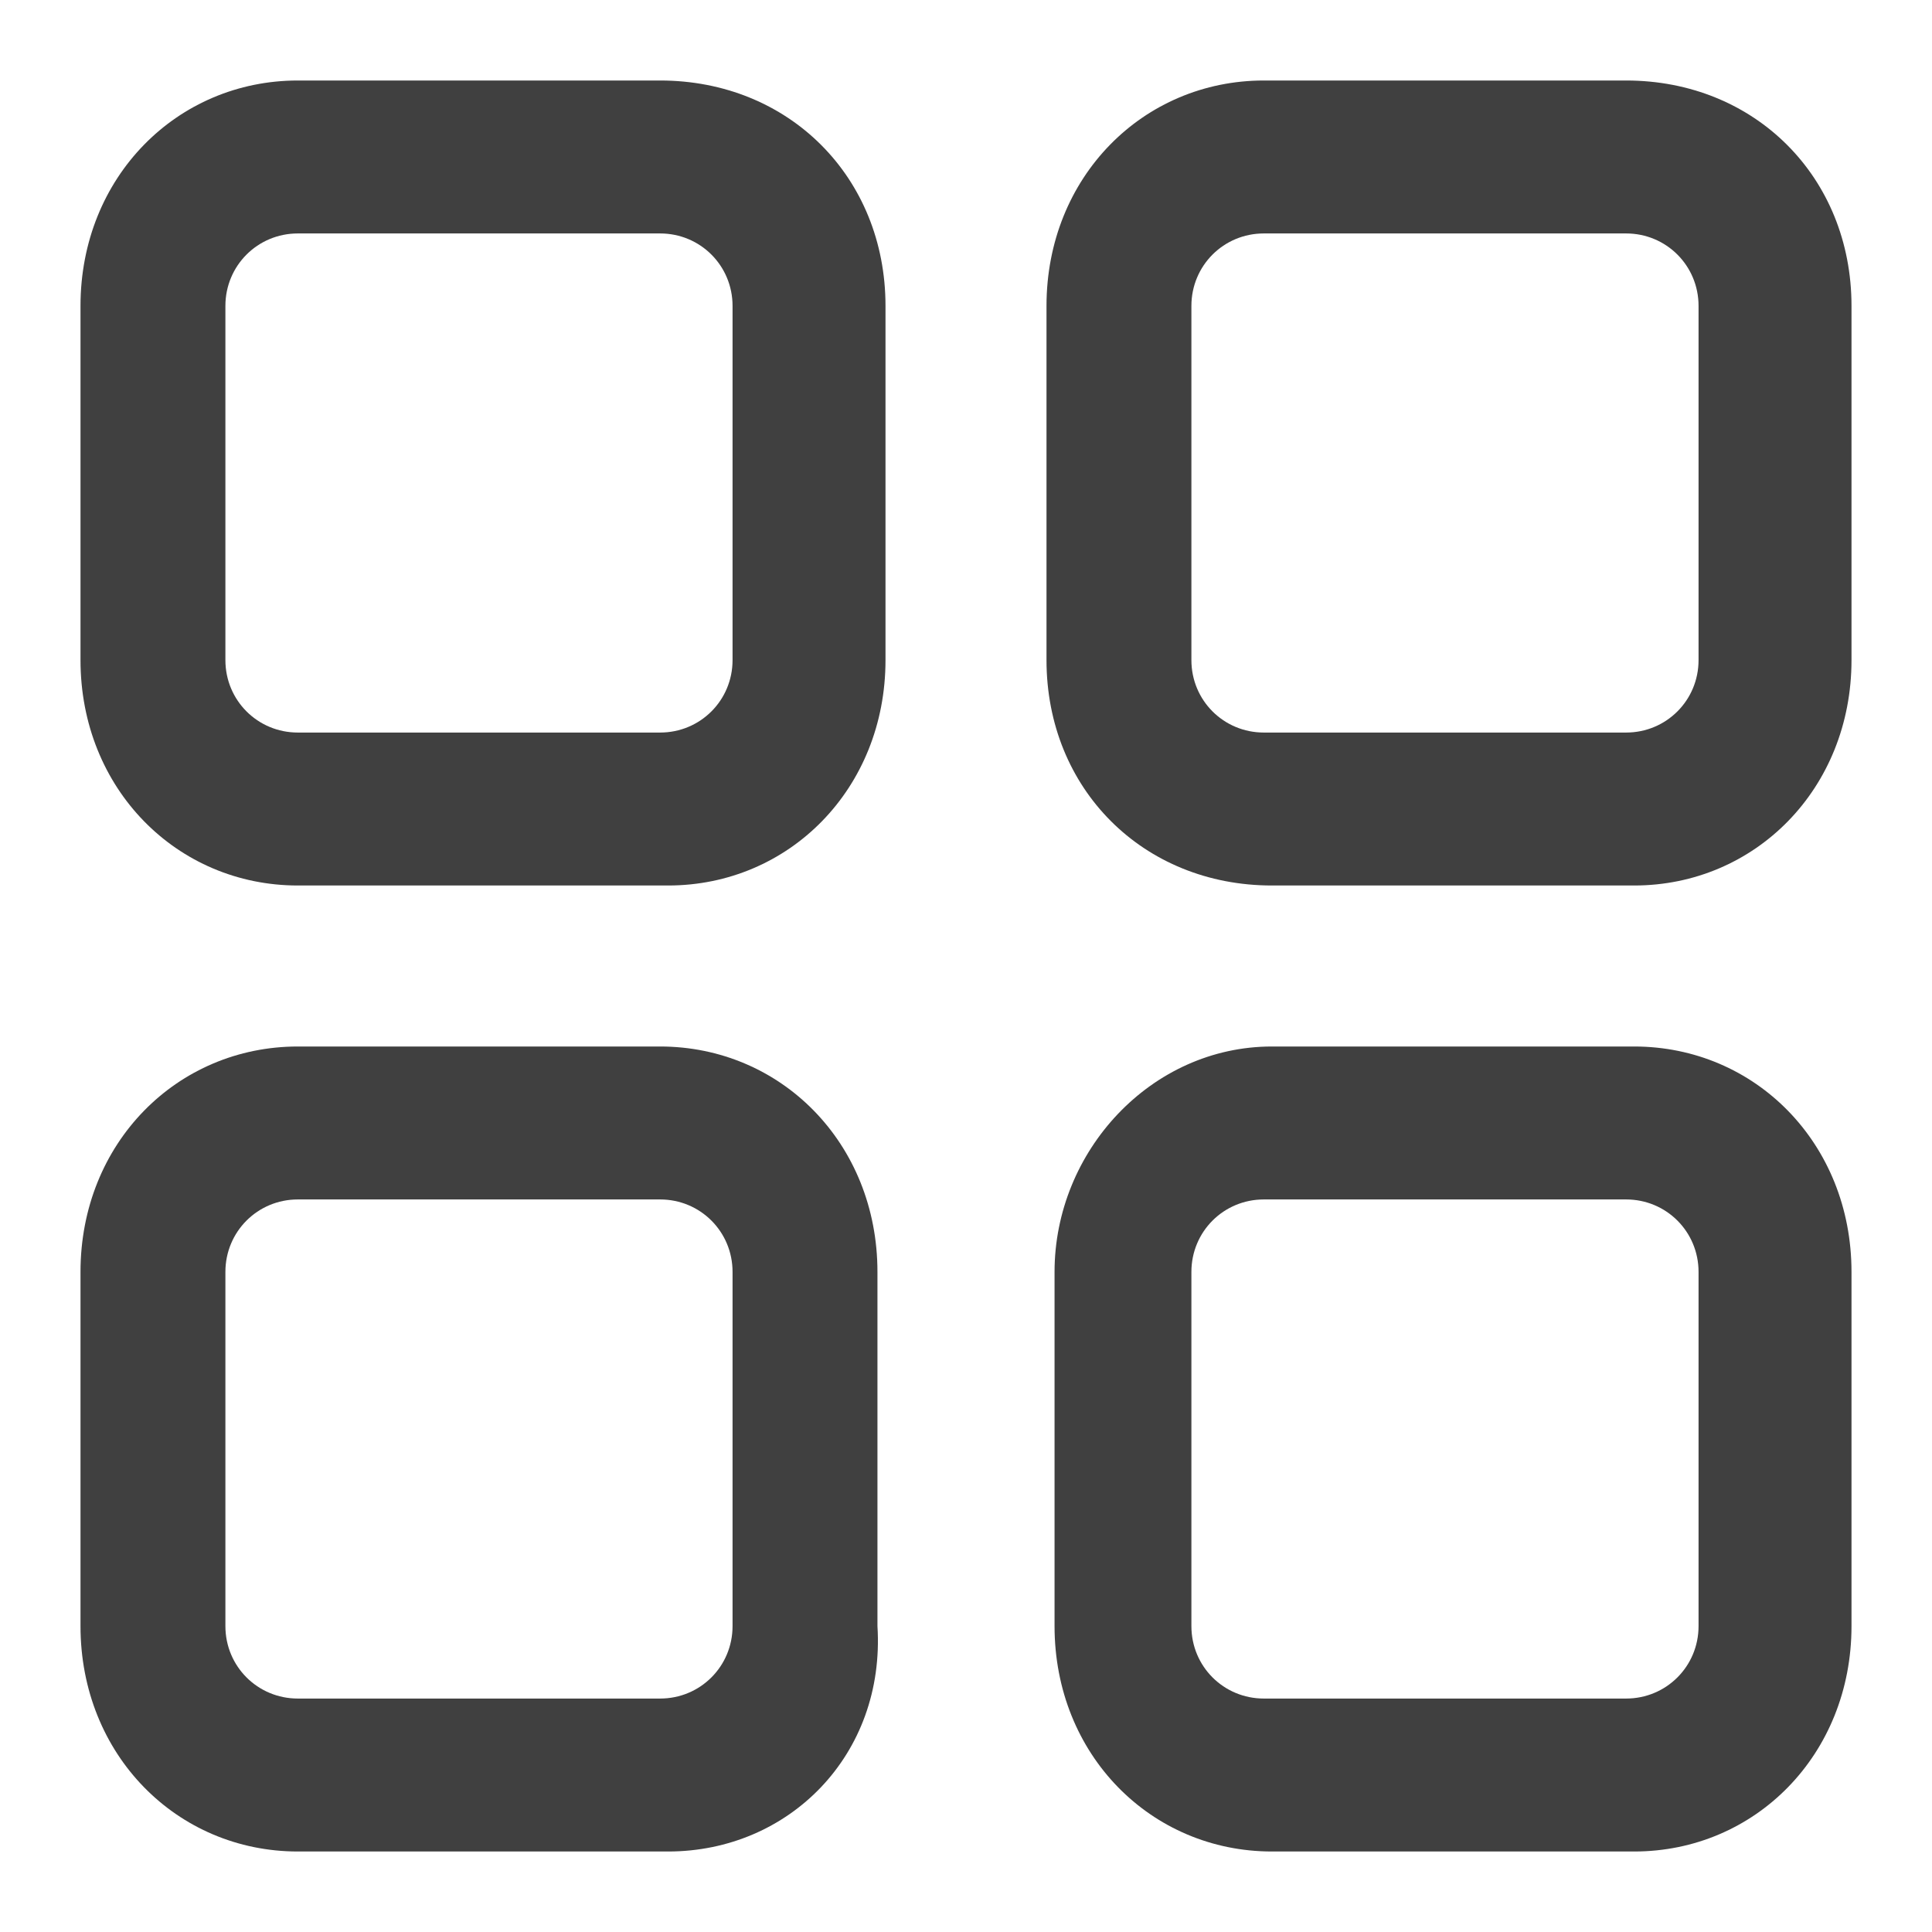
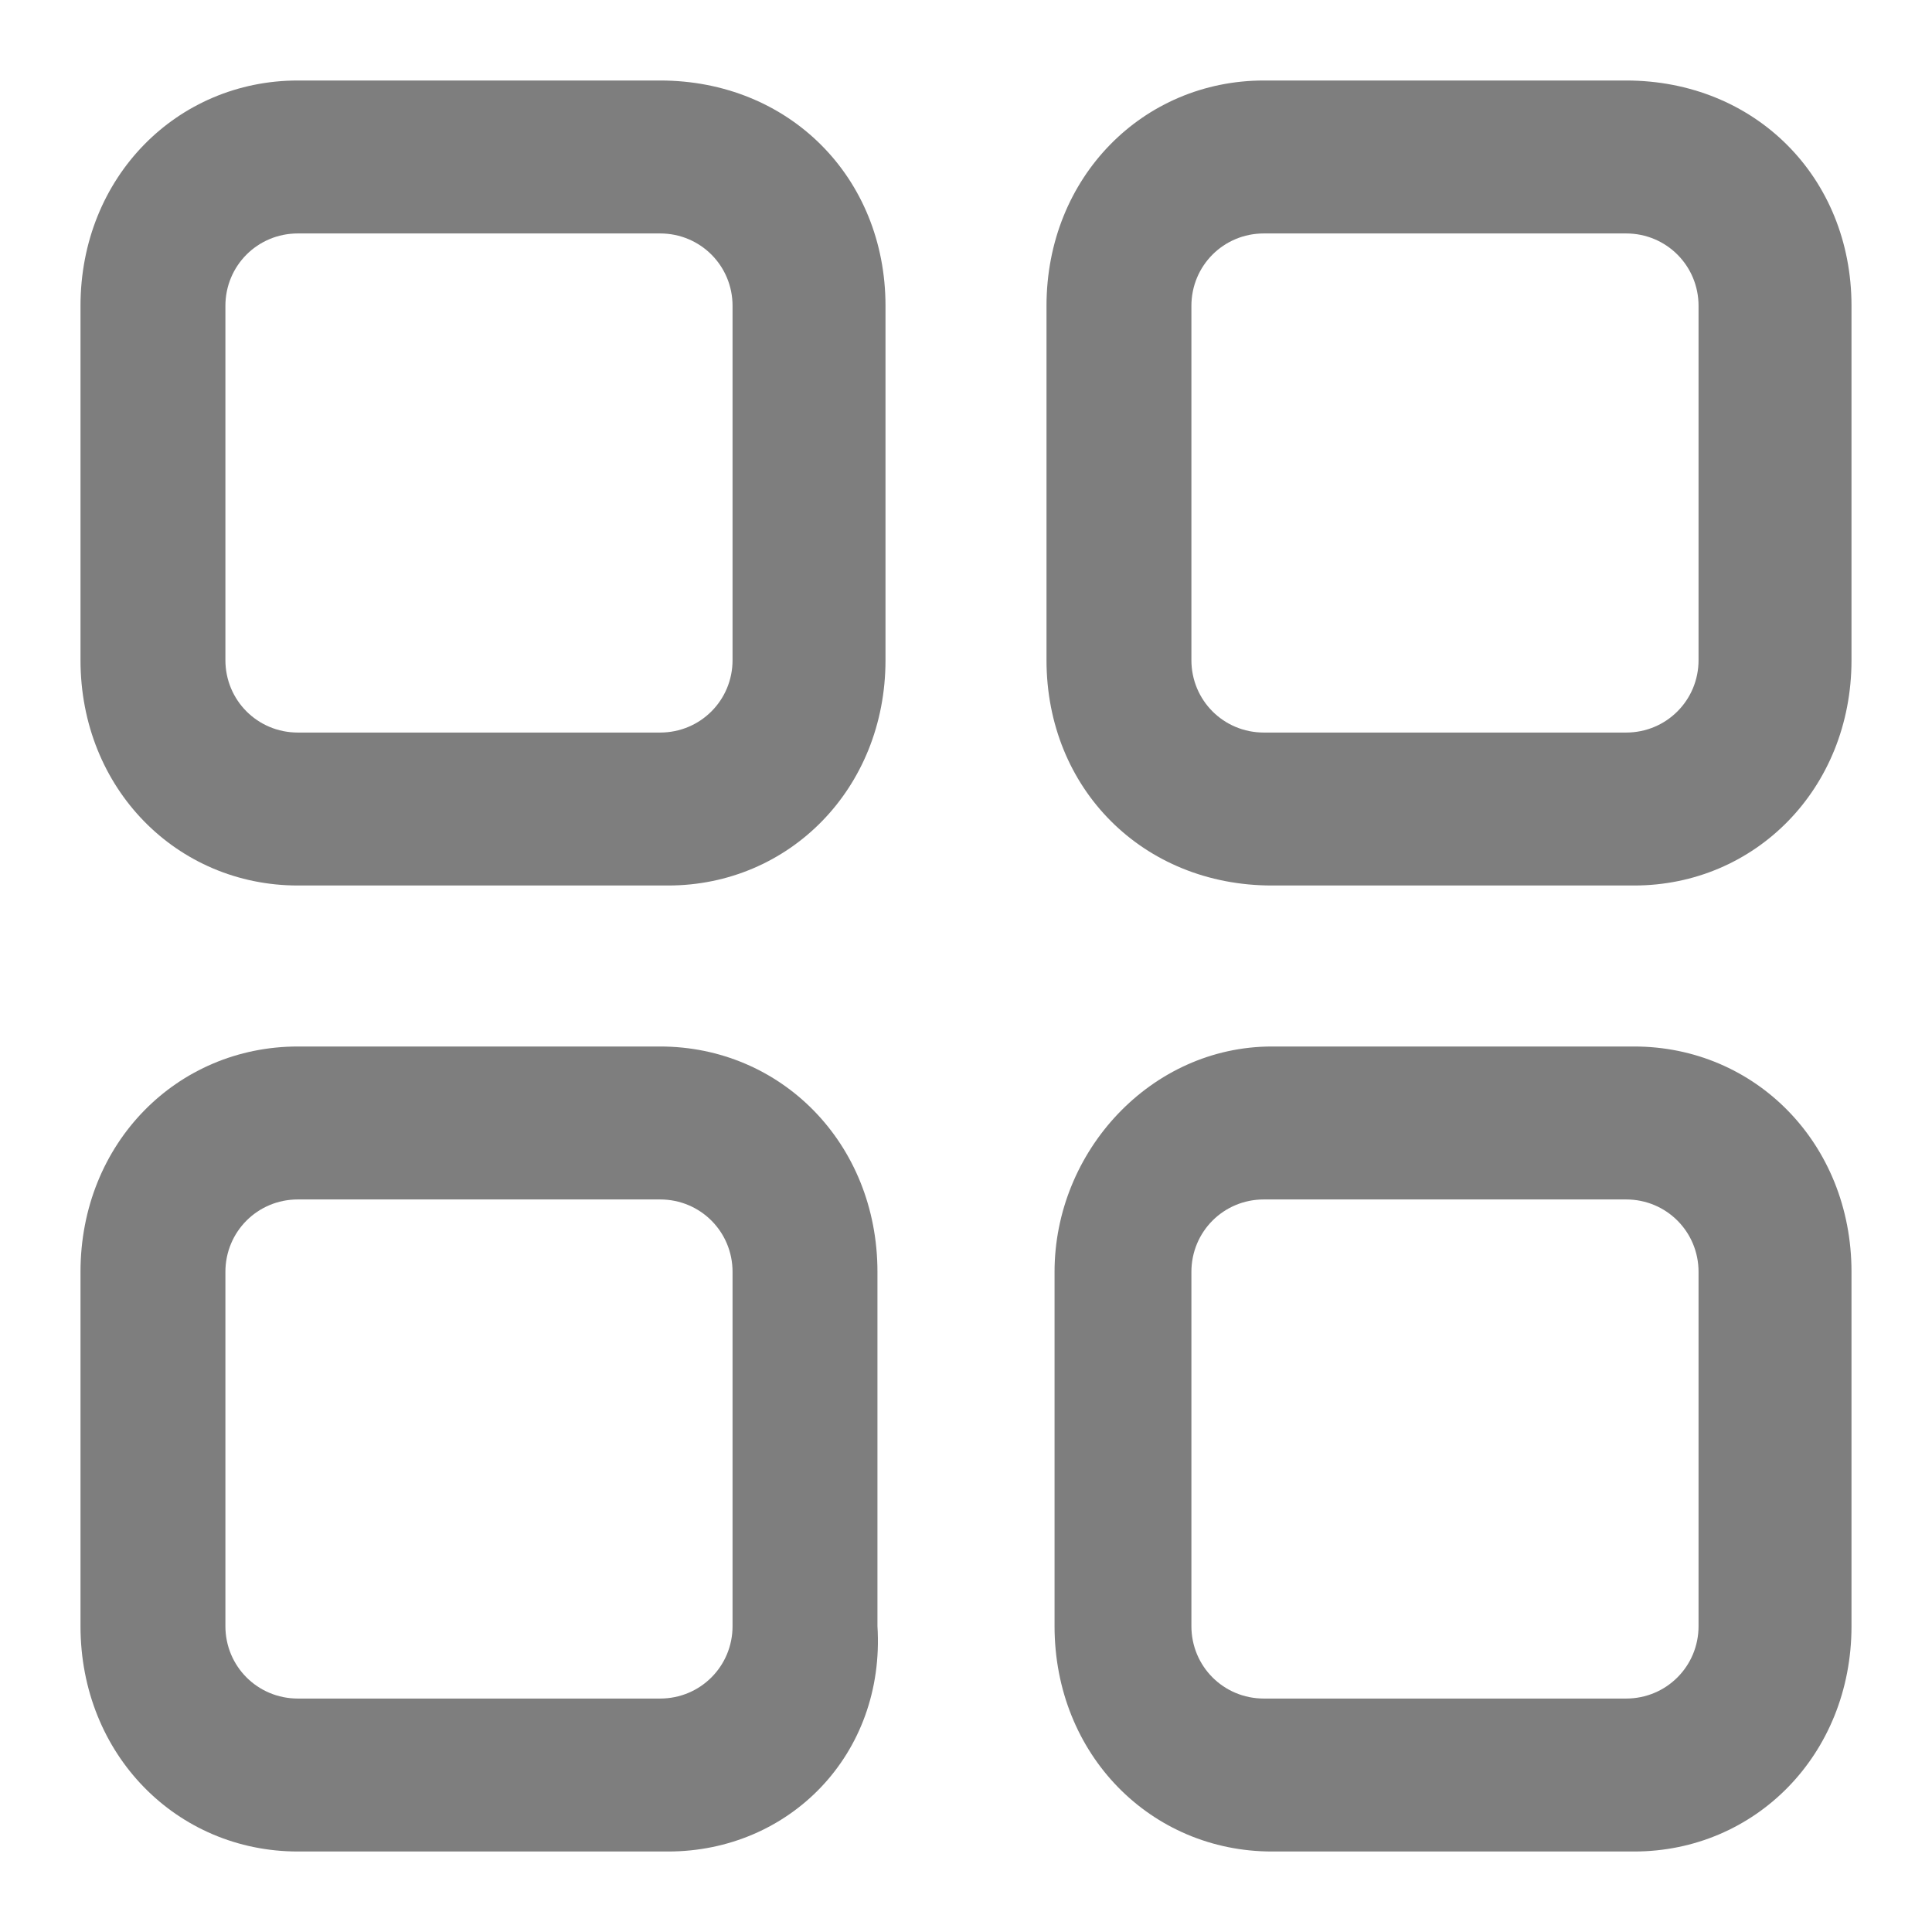
- <svg xmlns="http://www.w3.org/2000/svg" version="1.1" id="图层_1" x="0px" y="0px" viewBox="0 0 24 24" enable-background="new 0 0 24 24" xml:space="preserve">
+ <svg xmlns="http://www.w3.org/2000/svg" version="1.1" id="图层_1" x="0px" y="0px" viewBox="0 0 24 24" style="enable-background:new 0 0 24 24;" xml:space="preserve">
+   <style type="text/css">
+ 	.st0{fill:#7E7E7E;}
+ </style>
  <g>
-     <path fill="#404040" d="M8.3,11H3.7C2.2,11,1,9.8,1,8.2V3.8C1,2.2,2.2,1,3.7,1h4.5C9.8,1,11,2.2,11,3.8v4.4C11,9.8,9.8,11,8.3,11z    M3.7,2.9c-0.5,0-0.9,0.4-0.9,0.9v4.4c0,0.5,0.4,0.9,0.9,0.9h4.5c0.5,0,0.9-0.4,0.9-0.9V3.8c0-0.5-0.4-0.9-0.9-0.9H3.7z" />
+     <path class="st0" d="M8.3,11H3.7C2.2,11,1,9.8,1,8.2V3.8C1,2.2,2.2,1,3.7,1h4.5C9.8,1,11,2.2,11,3.8v4.4C11,9.8,9.8,11,8.3,11z    M3.7,2.9c-0.5,0-0.9,0.4-0.9,0.9v4.4c0,0.5,0.4,0.9,0.9,0.9h4.5c0.5,0,0.9-0.4,0.9-0.9V3.8c0-0.5-0.4-0.9-0.9-0.9H3.7z" />
  </g>
  <g>
-     <path fill="#404040" d="M20.3,11h-4.5C14.2,11,13,9.8,13,8.2V3.8C13,2.2,14.2,1,15.7,1h4.5C21.8,1,23,2.2,23,3.8v4.4   C23,9.8,21.8,11,20.3,11z M15.7,2.9c-0.5,0-0.9,0.4-0.9,0.9v4.4c0,0.5,0.4,0.9,0.9,0.9h4.5c0.5,0,0.9-0.4,0.9-0.9V3.8   c0-0.5-0.4-0.9-0.9-0.9H15.7z" />
+     <path class="st0" d="M20.3,11h-4.5C14.2,11,13,9.8,13,8.2V3.8C13,2.2,14.2,1,15.7,1h4.5C21.8,1,23,2.2,23,3.8v4.4   C23,9.8,21.8,11,20.3,11z M15.7,2.9c-0.5,0-0.9,0.4-0.9,0.9v4.4c0,0.5,0.4,0.9,0.9,0.9h4.5c0.5,0,0.9-0.4,0.9-0.9V3.8   c0-0.5-0.4-0.9-0.9-0.9H15.7z" />
  </g>
  <g>
-     <path fill="#404040" d="M8.3,23H3.7C2.2,23,1,21.8,1,20.2v-4.4C1,14.2,2.2,13,3.7,13h4.5c1.5,0,2.7,1.2,2.7,2.8v4.4   C11,21.8,9.8,23,8.3,23z M3.7,14.9c-0.5,0-0.9,0.4-0.9,0.9v4.4c0,0.5,0.4,0.9,0.9,0.9h4.5c0.5,0,0.9-0.4,0.9-0.9v-4.4   c0-0.5-0.4-0.9-0.9-0.9H3.7z" />
+     <path class="st0" d="M8.3,23H3.7C2.2,23,1,21.8,1,20.2v-4.4C1,14.2,2.2,13,3.7,13h4.5c1.5,0,2.7,1.2,2.7,2.8v4.4   C11,21.8,9.8,23,8.3,23z M3.7,14.9c-0.5,0-0.9,0.4-0.9,0.9v4.4c0,0.5,0.4,0.9,0.9,0.9h4.5c0.5,0,0.9-0.4,0.9-0.9v-4.4   c0-0.5-0.4-0.9-0.9-0.9H3.7z" />
  </g>
  <g>
-     <path fill="#404040" d="M20.3,23h-4.5c-1.5,0-2.7-1.2-2.7-2.8v-4.4c0-1.5,1.2-2.8,2.7-2.8h4.5c1.5,0,2.7,1.2,2.7,2.8v4.4   C23,21.8,21.8,23,20.3,23z M15.7,14.9c-0.5,0-0.9,0.4-0.9,0.9v4.4c0,0.5,0.4,0.9,0.9,0.9h4.5c0.5,0,0.9-0.4,0.9-0.9v-4.4   c0-0.5-0.4-0.9-0.9-0.9H15.7z" />
+     <path class="st0" d="M20.3,23h-4.5c-1.5,0-2.7-1.2-2.7-2.8v-4.4c0-1.5,1.2-2.8,2.7-2.8h4.5c1.5,0,2.7,1.2,2.7,2.8v4.4   C23,21.8,21.8,23,20.3,23z M15.7,14.9c-0.5,0-0.9,0.4-0.9,0.9v4.4c0,0.5,0.4,0.9,0.9,0.9h4.5c0.5,0,0.9-0.4,0.9-0.9v-4.4   c0-0.5-0.4-0.9-0.9-0.9H15.7z" />
  </g>
</svg>
